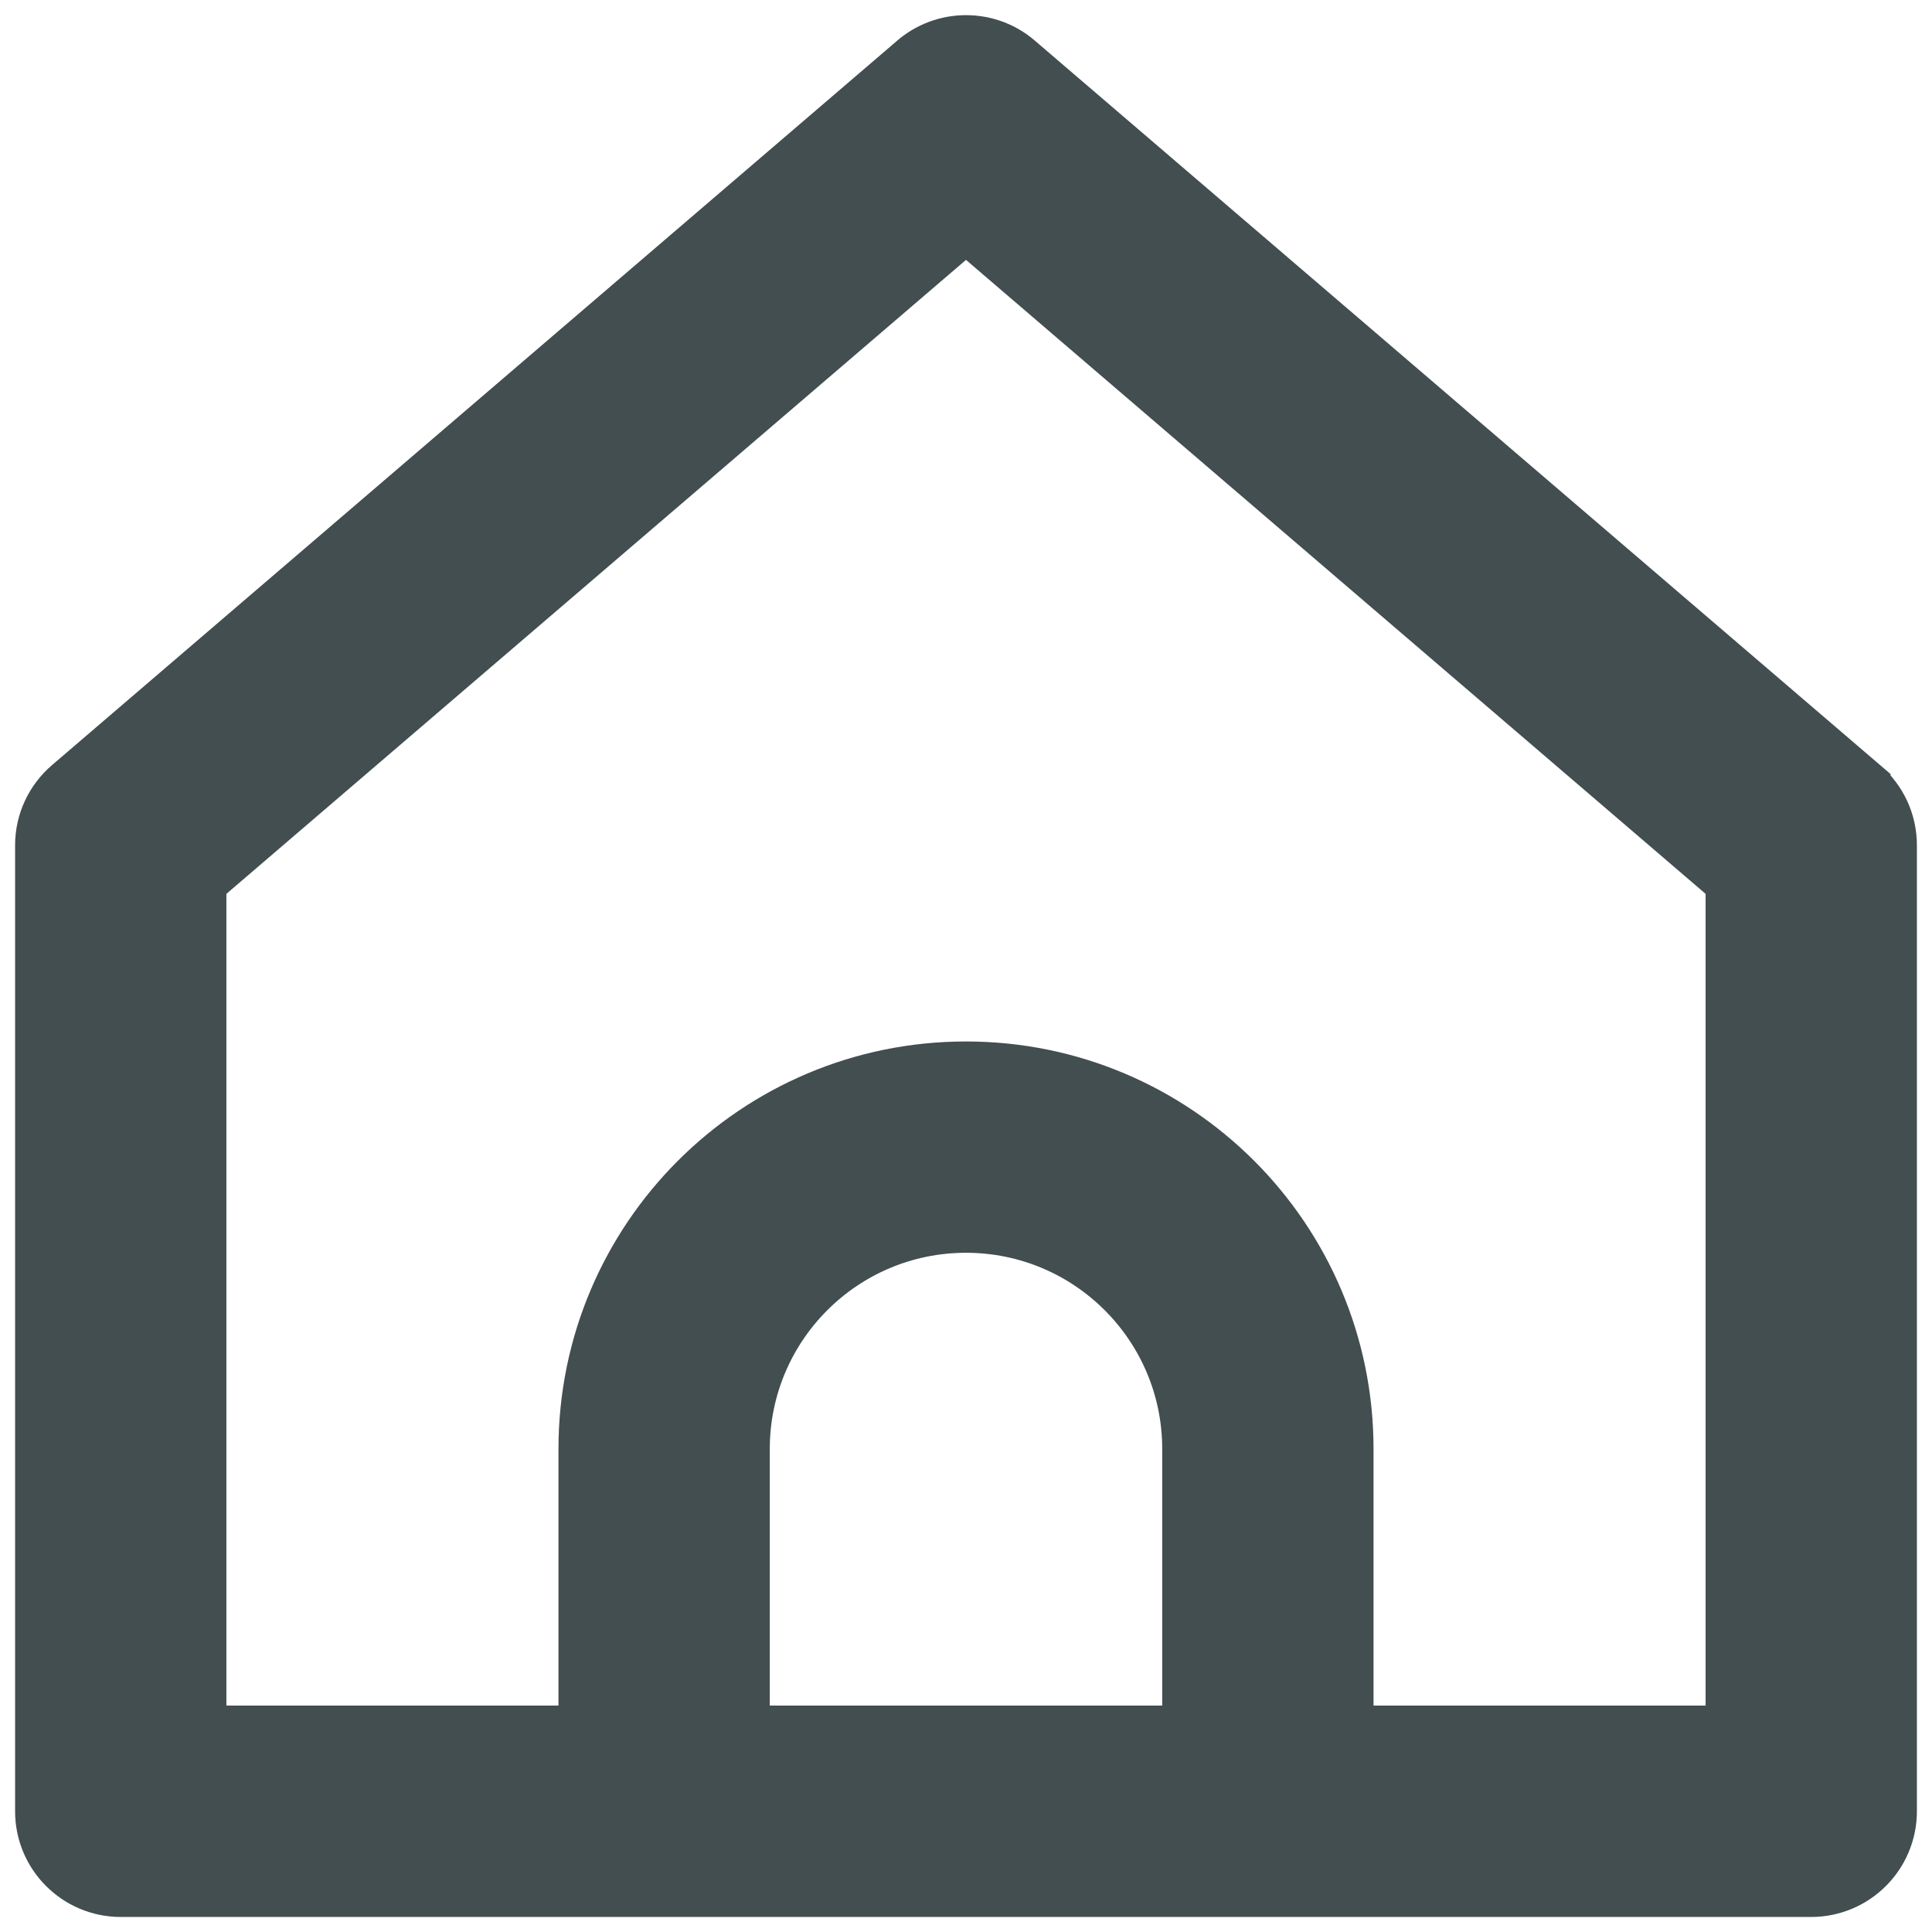
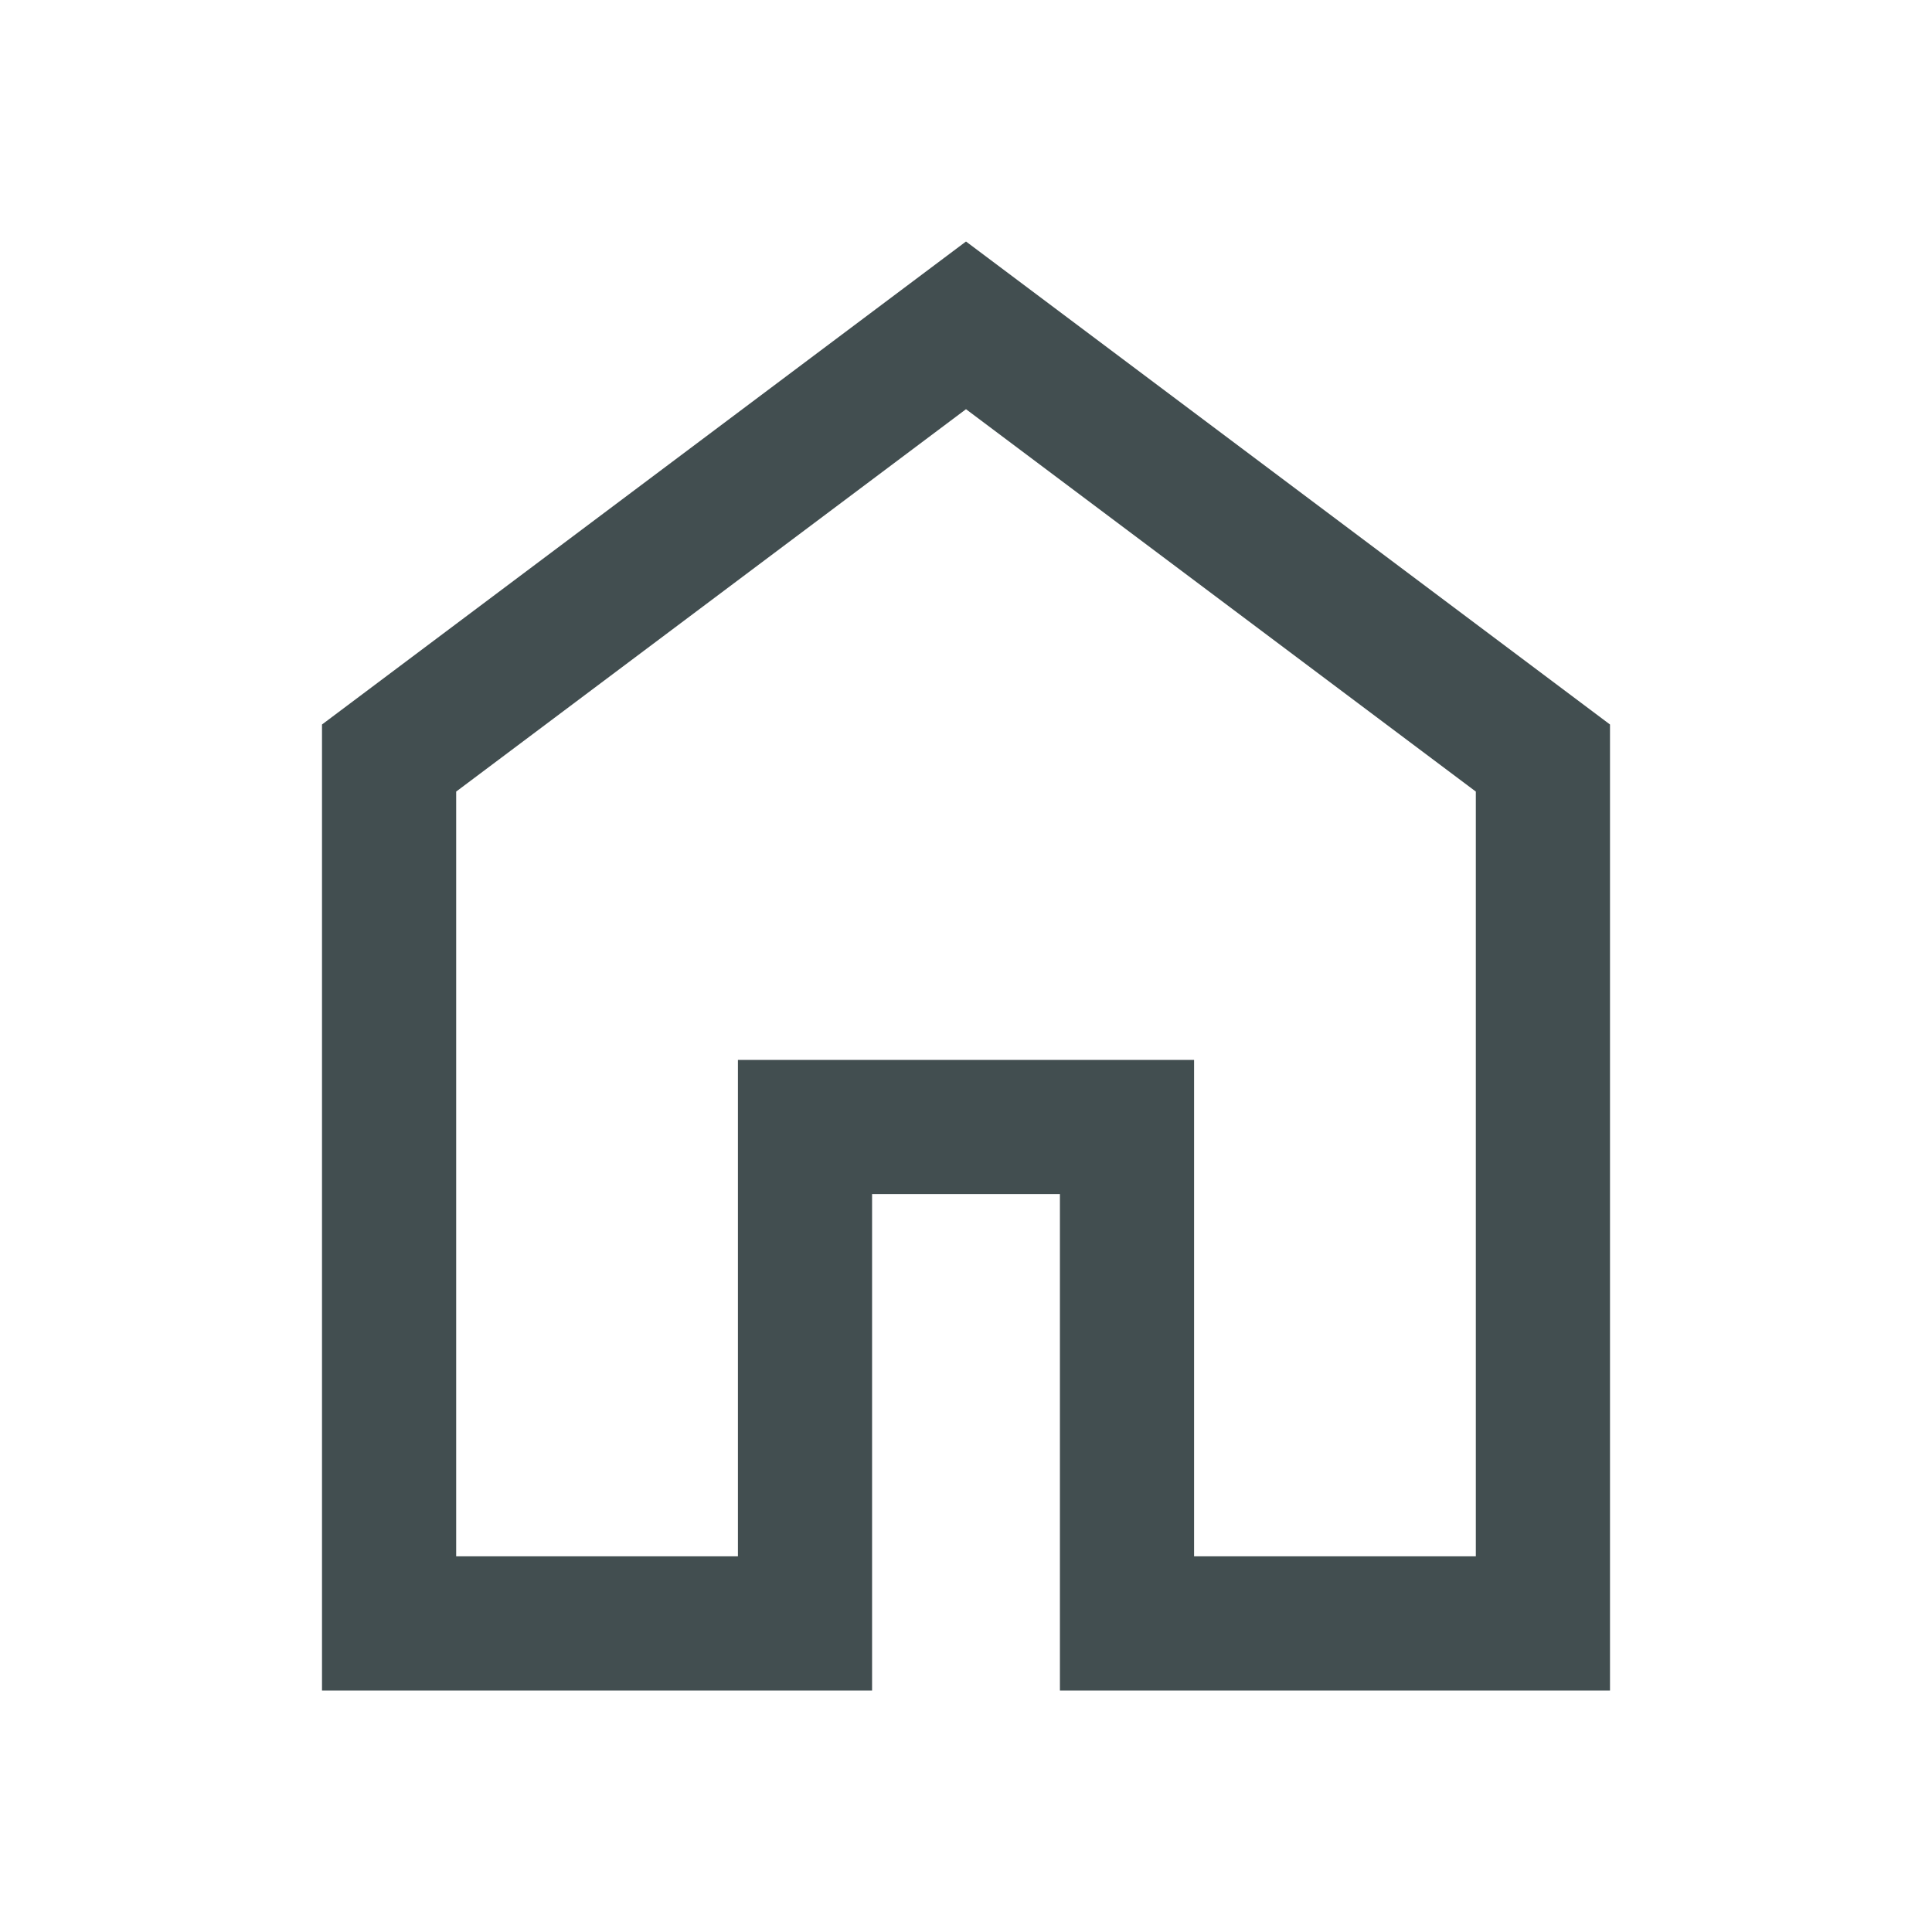
- <svg xmlns="http://www.w3.org/2000/svg" fill="#424E50" width="64px" height="64px" viewBox="0 0 32 32" version="1.1" stroke="#424E50">
-   <g id="SVGRepo_bgCarrier" stroke-width="0" />
-   <g id="SVGRepo_tracerCarrier" stroke-linecap="round" stroke-linejoin="round" />
-   <g id="SVGRepo_iconCarrier">
-     <path d="M30.814 13.051l-14.001-12c-0.217-0.187-0.502-0.3-0.813-0.3s-0.596 0.114-0.815 0.302l0.002-0.001-14 12c-0.268 0.23-0.437 0.57-0.437 0.948 0 0 0 0.001 0 0.001v-0 16c0 0.69 0.56 1.25 1.25 1.25h28c0.69-0.001 1.249-0.56 1.25-1.25v-16c-0-0.379-0.168-0.718-0.434-0.948l-0.002-0.001zM12.25 28.75v-4.75c0-2.071 1.679-3.75 3.75-3.75s3.75 1.679 3.75 3.75v0 4.75zM28.75 28.75h-6.5v-4.75c0-3.452-2.798-6.25-6.25-6.25s-6.25 2.798-6.25 6.25v0 4.75h-6.5v-14.175l12.75-10.929 12.75 10.929z" />
-   </g>
+ <svg xmlns="http://www.w3.org/2000/svg" height="40px" viewBox="0 -960 960 960" width="40px" fill="#424e50">
+   <path d="M226.67-186.67h140v-246.66h226.66v246.66h140v-380L480-756.67l-253.33 190v380ZM160-120v-480l320-240 320 240v480H526.67v-246.67h-93.34V-120H160Zm320-352Z" />
</svg>
